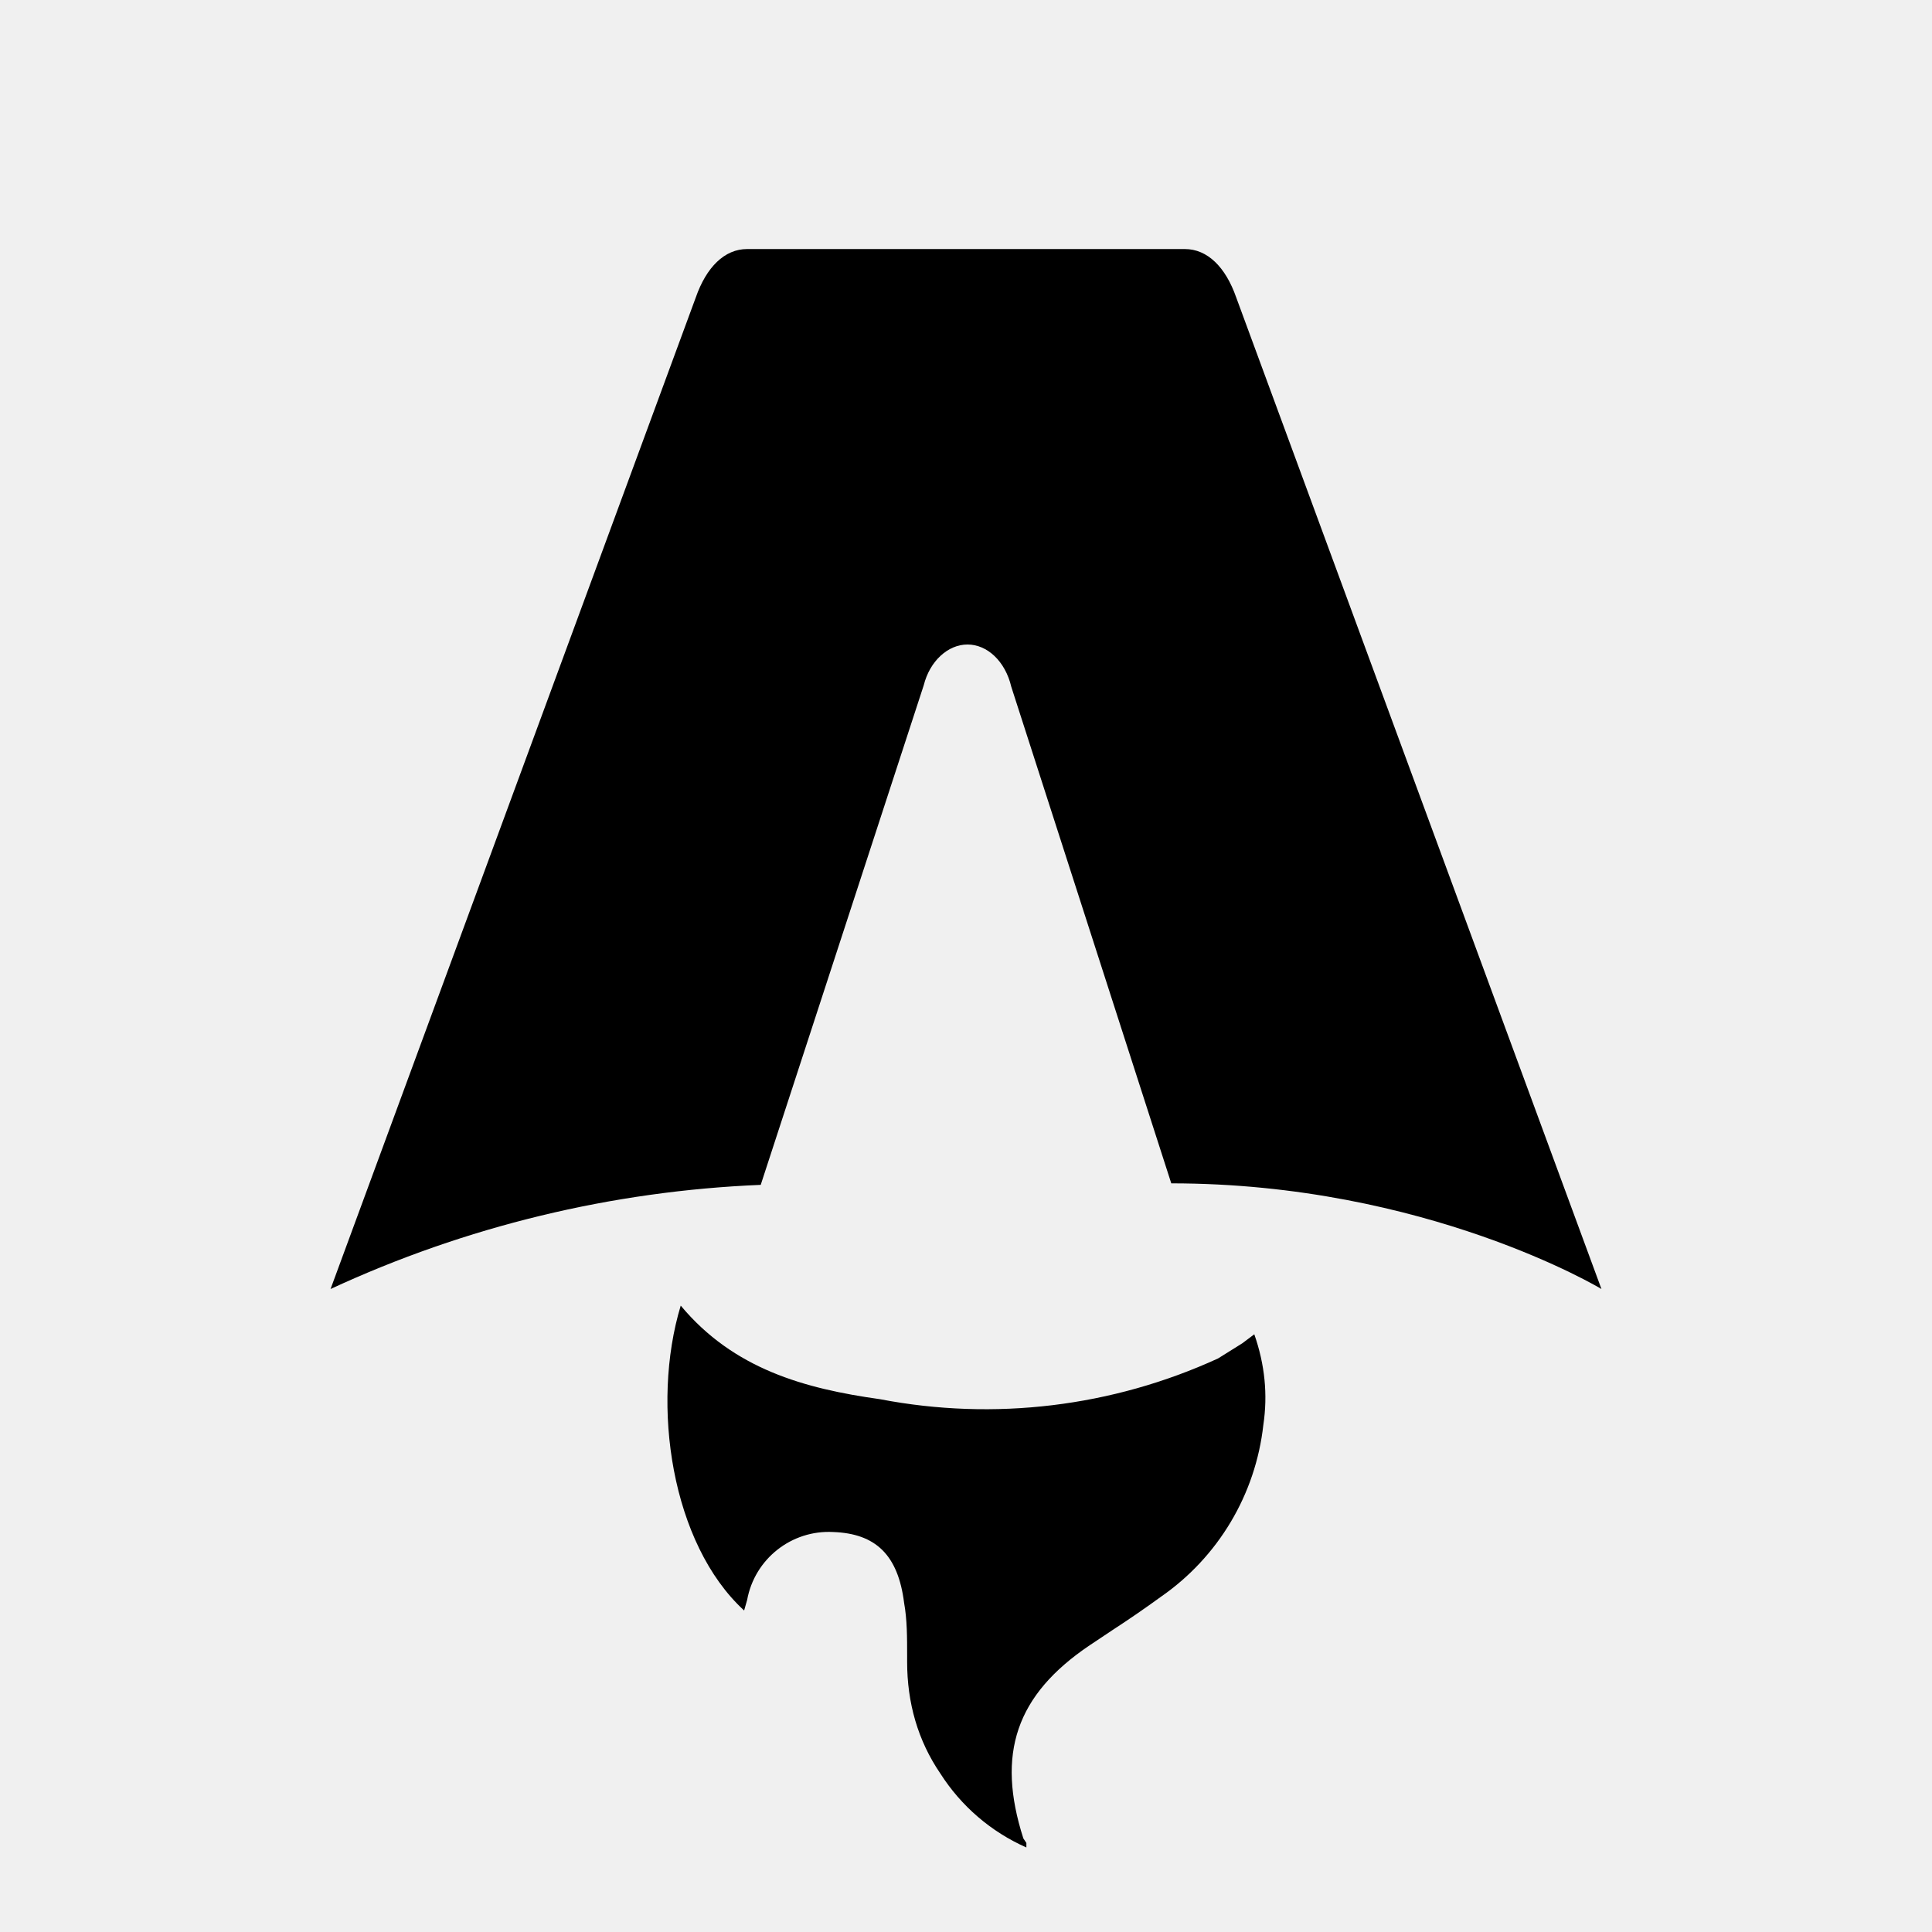
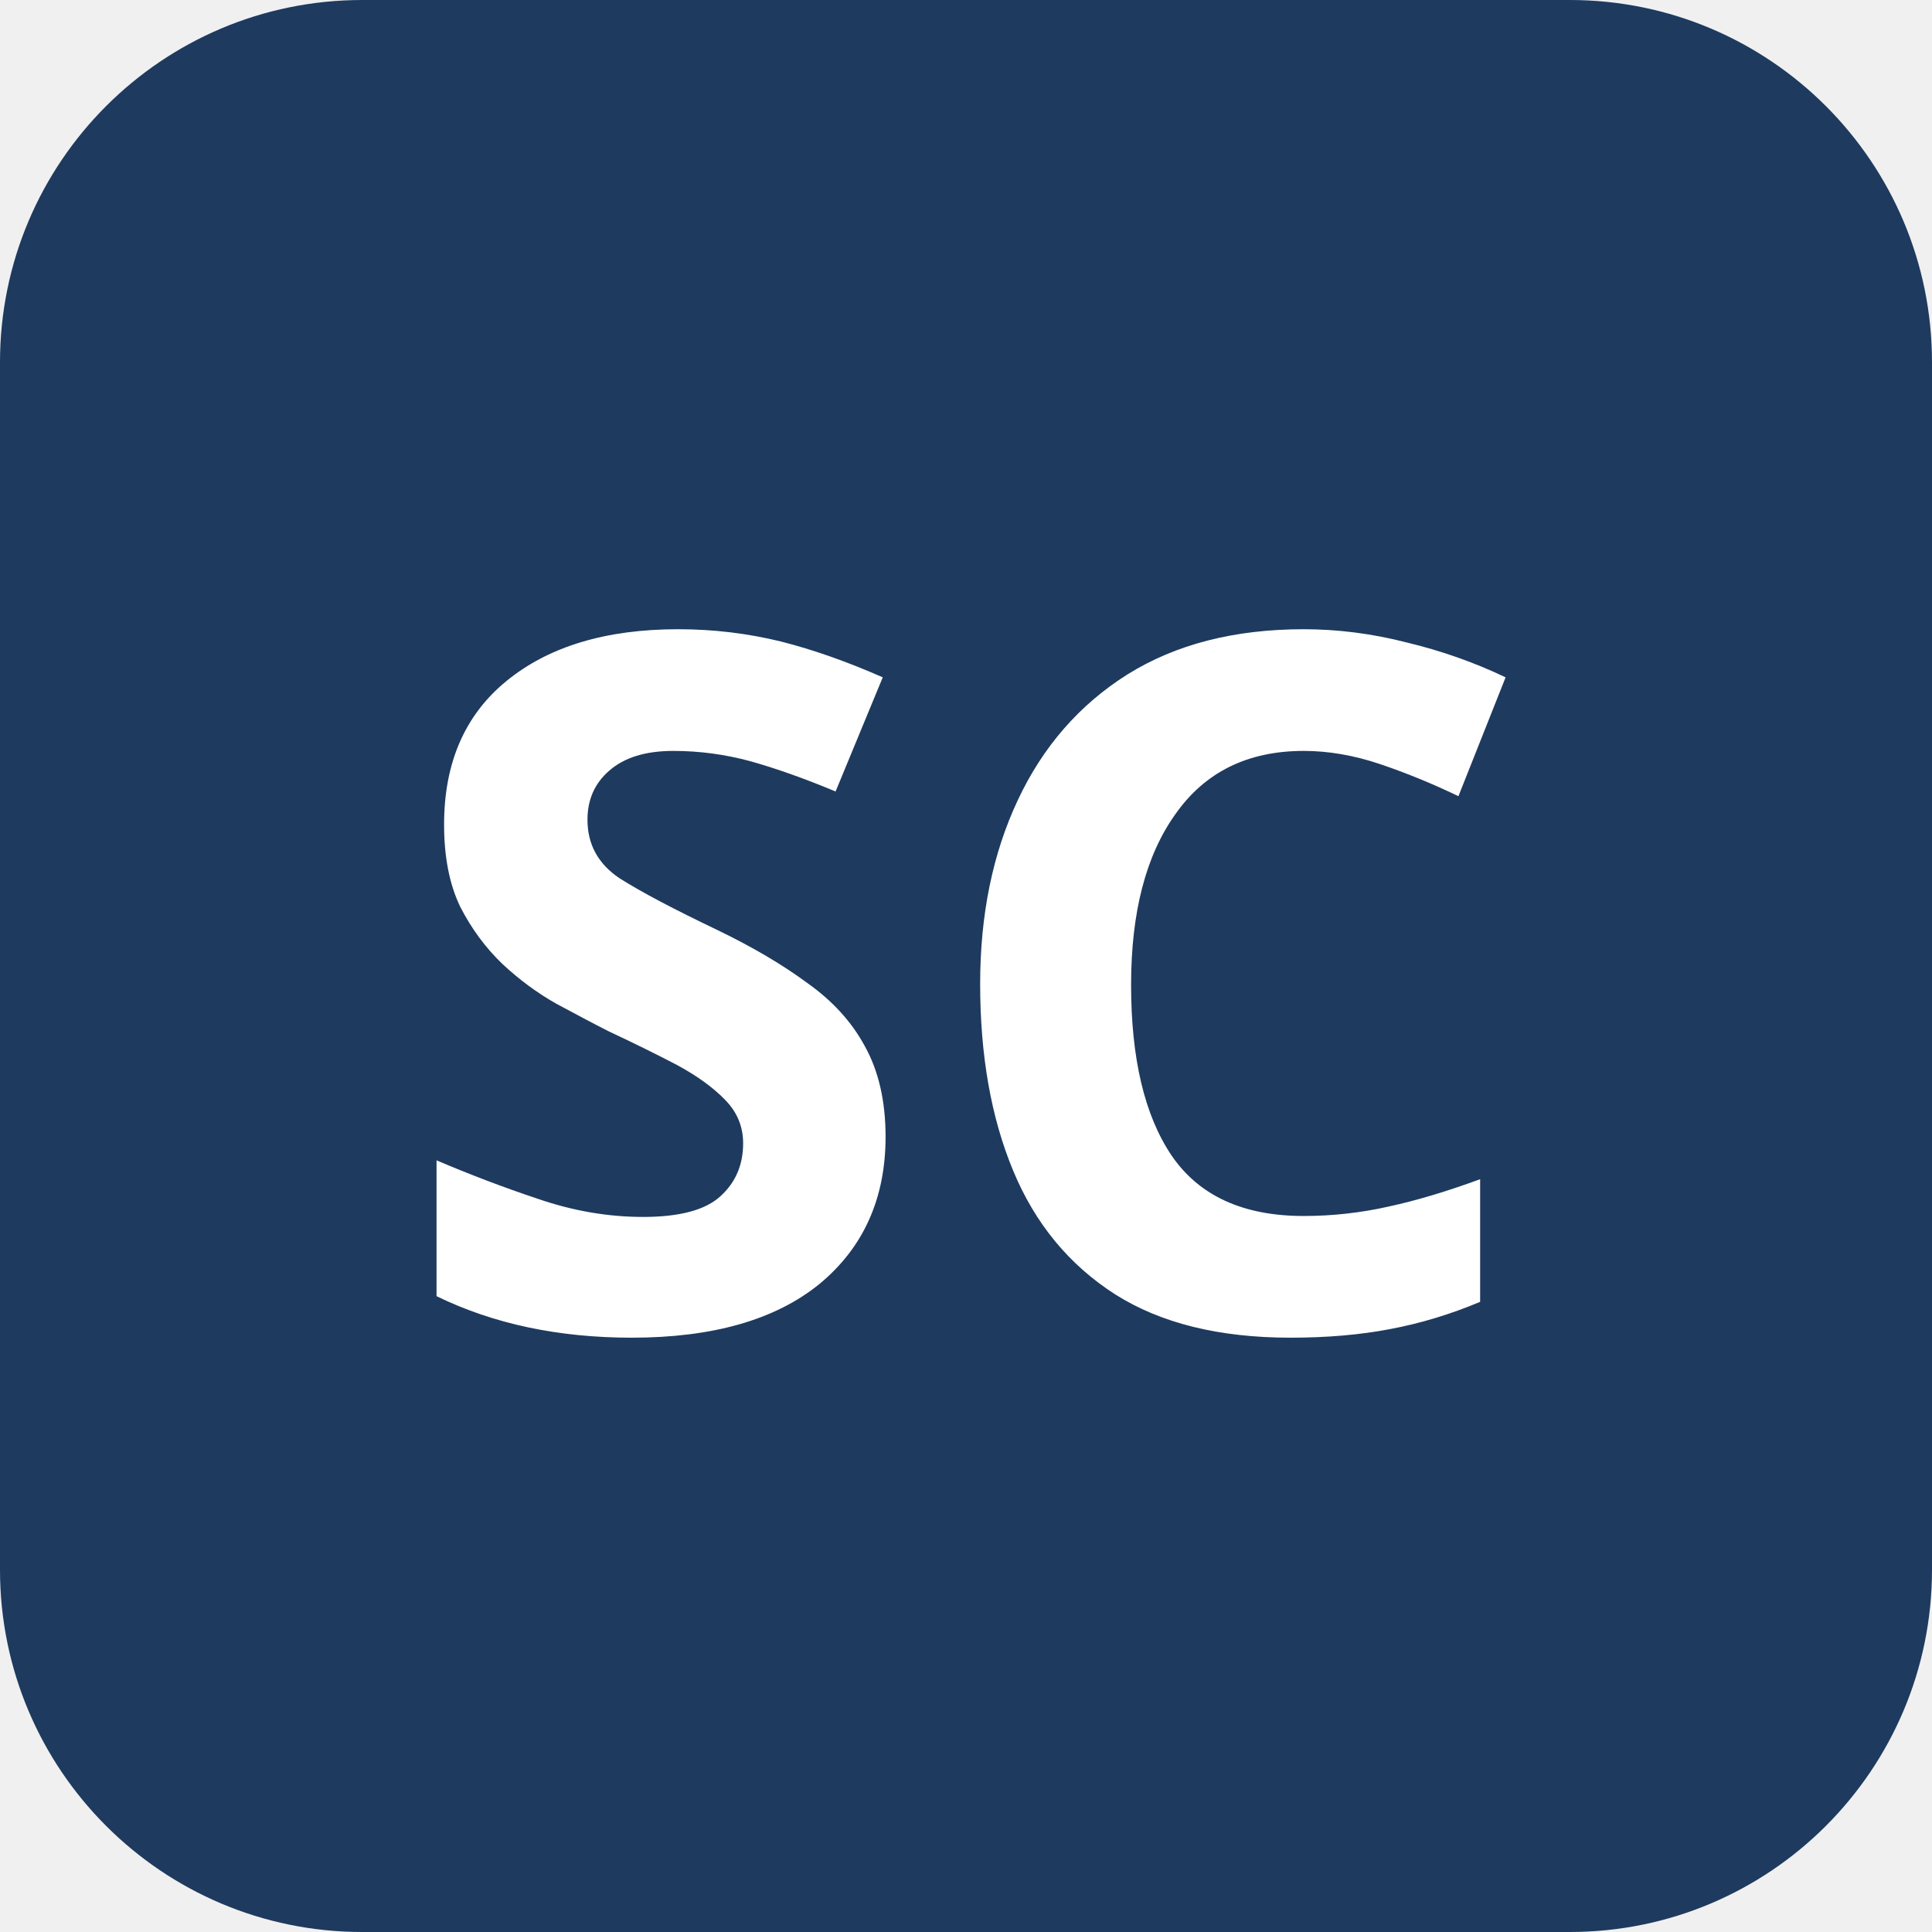
- <svg xmlns="http://www.w3.org/2000/svg" fill="none" viewBox="0 0 128 128">
-   <path d="M50.4 78.5a75.1 75.1 0 0 0-28.5 6.9l24.2-65.7c.7-2 1.9-3.2 3.4-3.2h29c1.5 0 2.7 1.2 3.4 3.2l24.2 65.7s-11.6-7-28.5-7L67 45.5c-.4-1.7-1.6-2.8-2.9-2.8-1.3 0-2.5 1.1-2.9 2.7L50.4 78.5Zm-1.1 28.2Zm-4.2-20.2c-2 6.6-.6 15.8 4.2 20.2a17.5 17.5 0 0 1 .2-.7 5.5 5.5 0 0 1 5.7-4.5c2.8.1 4.3 1.5 4.7 4.7.2 1.1.2 2.3.2 3.5v.4c0 2.7.7 5.2 2.2 7.4a13 13 0 0 0 5.7 4.9v-.3l-.2-.3c-1.8-5.6-.5-9.5 4.4-12.8l1.5-1a73 73 0 0 0 3.2-2.2 16 16 0 0 0 6.8-11.4c.3-2 .1-4-.6-6l-.8.6-1.6 1a37 37 0 0 1-22.4 2.7c-5-.7-9.7-2-13.2-6.2Z" />
-   <style>
-         path { fill: #000; }
-         @media (prefers-color-scheme: dark) {
-             path { fill: #FFF; }
-         }
-     </style>
+ <svg xmlns="http://www.w3.org/2000/svg" viewBox="0 0 32 32" fill="none">
+   <rect width="32" height="32" rx="6" fill="#1e3a5f" />
+   <text x="16" y="22" text-anchor="middle" font-family="system-ui, sans-serif" font-weight="800" font-size="16" fill="white">SC</text>
</svg>
